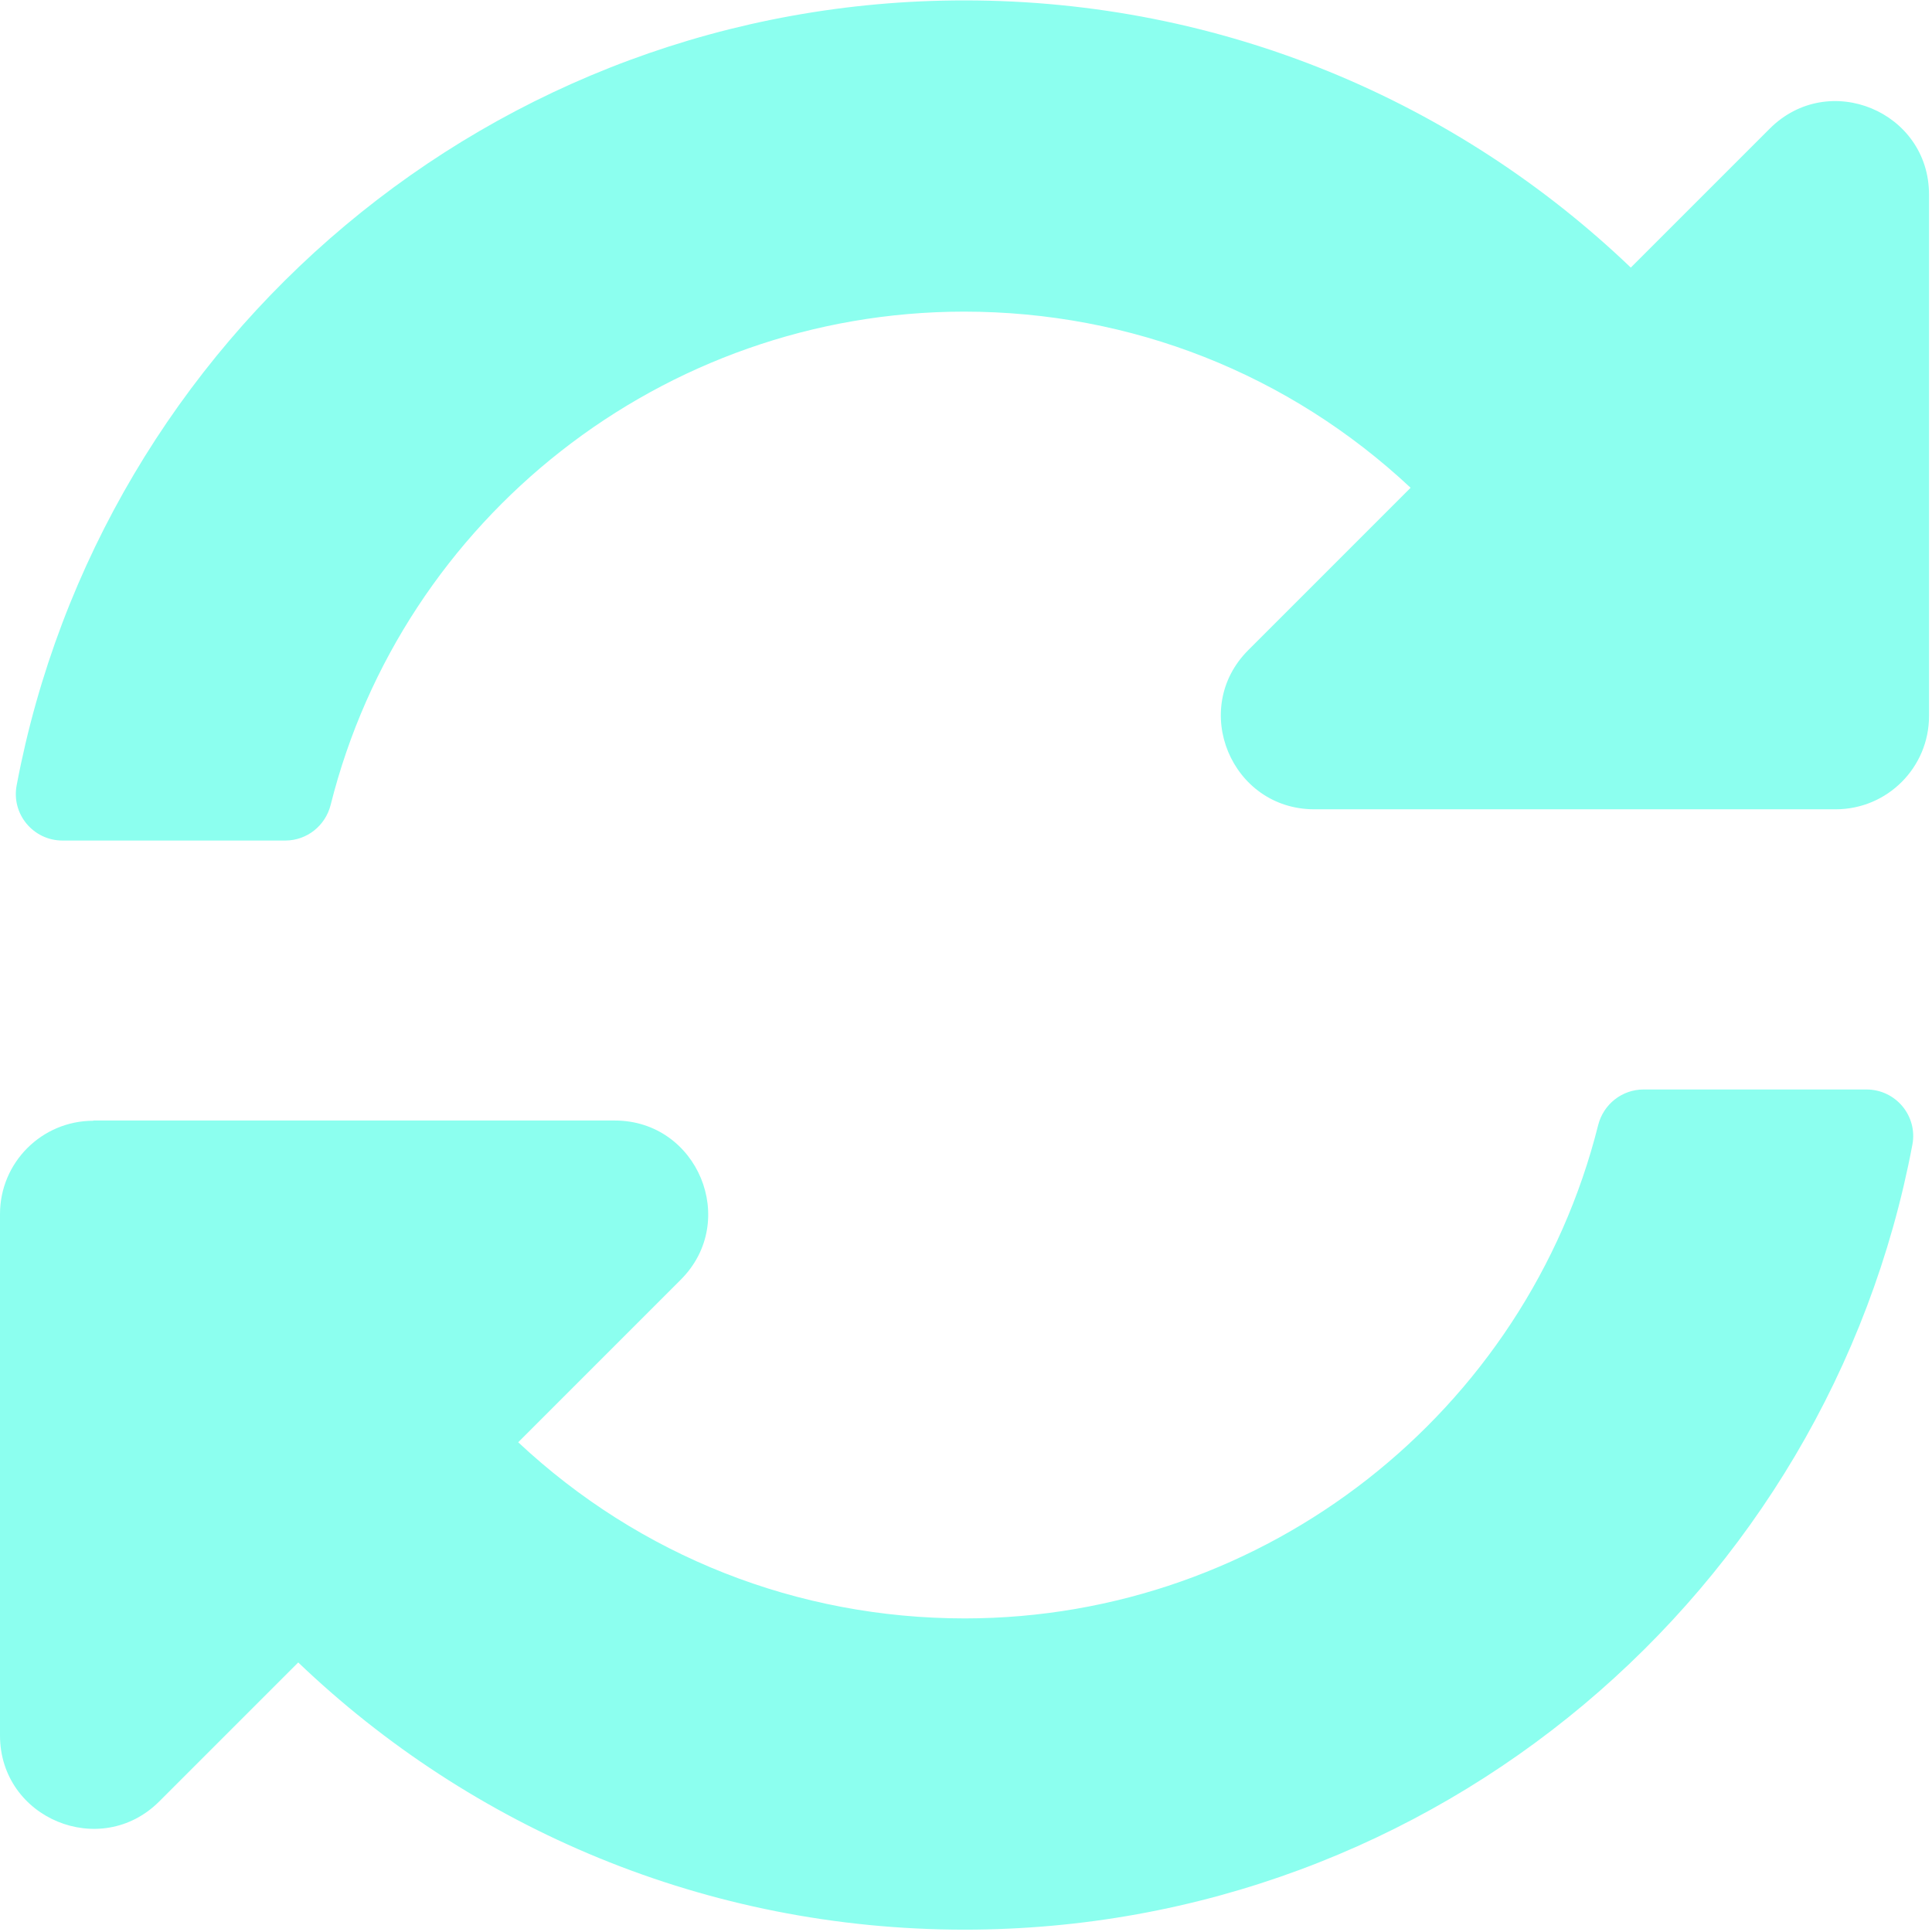
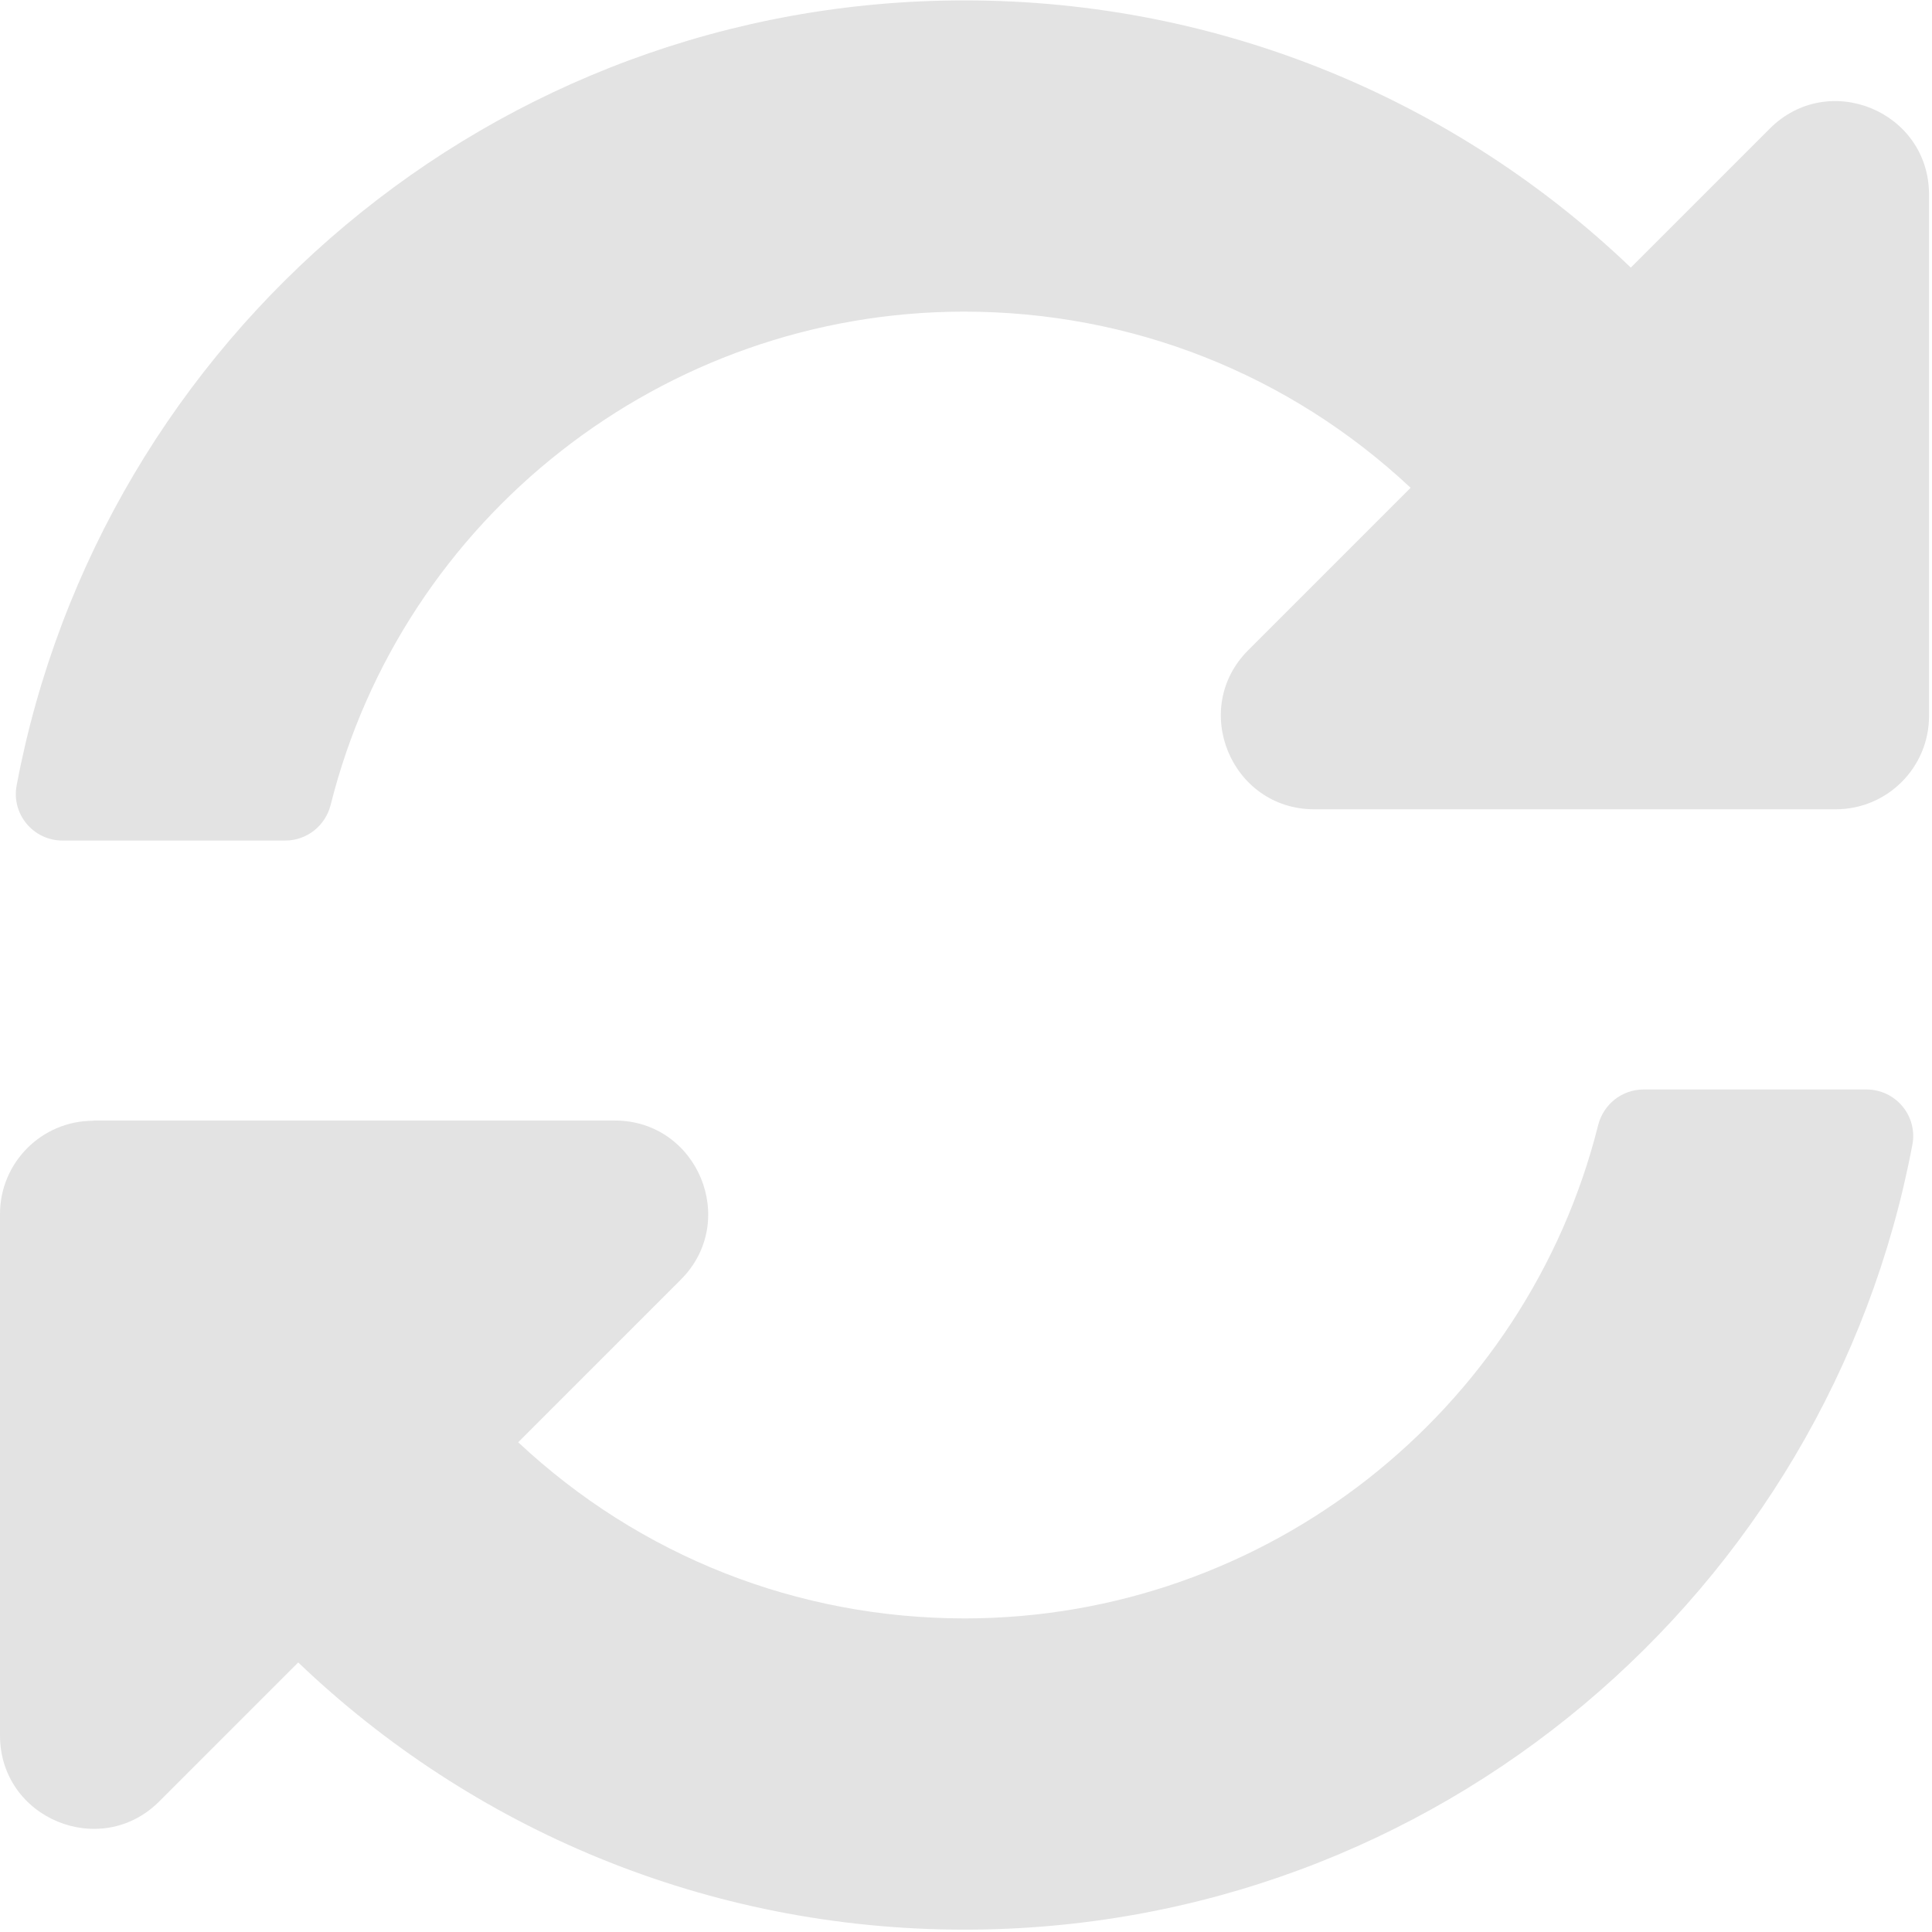
<svg xmlns="http://www.w3.org/2000/svg" width="32" height="32" viewBox="0 0 8.467 8.467" version="1.1" id="svg8">
  <defs id="defs2" />
  <g id="layer1" transform="translate(0,-288.5333)">
-     <path id="path1009" d="m 6.182,290.671 c -0.533,-0.499 -1.224,-0.772 -1.958,-0.772 -1.32,10e-4 -2.46,0.906 -2.775,2.162 -0.023,0.091 -0.104,0.156 -0.199,0.156 H 0.274 c -0.128,0 -0.225,-0.116 -0.201,-0.242 0.369,-1.958 2.088,-3.44 4.154,-3.44 1.133,0 2.161,0.445 2.92,1.171 l 0.609,-0.609 c 0.258,-0.258 0.698,-0.075 0.698,0.289 v 2.285 c 0,0.226 -0.183,0.409 -0.409,0.409 H 5.76 c -0.364,0 -0.547,-0.441 -0.289,-0.698 z m -5.773,2.773 H 2.694 c 0.364,0 0.547,0.441 0.289,0.698 l -0.712,0.712 c 0.533,0.499 1.224,0.772 1.958,0.772 1.32,-0.001 2.46,-0.906 2.775,-2.162 0.023,-0.091 0.104,-0.156 0.199,-0.156 h 0.977 c 0.128,0 0.225,0.116 0.201,0.242 -0.369,1.958 -2.088,3.44 -4.154,3.44 -1.133,0 -2.161,-0.445 -2.92,-1.171 l -0.609,0.609 C 0.441,296.685 2.9982837e-8,296.503 2.9982837e-8,296.139 v -2.285 C 2.9982837e-8,293.628 0.183,293.445 0.409,293.445 Z" style="fill:#8cffef;fill-opacity:1;stroke-width:0.017" />
+     <path id="path1009" d="m 6.182,290.671 c -0.533,-0.499 -1.224,-0.772 -1.958,-0.772 -1.32,10e-4 -2.46,0.906 -2.775,2.162 -0.023,0.091 -0.104,0.156 -0.199,0.156 H 0.274 c -0.128,0 -0.225,-0.116 -0.201,-0.242 0.369,-1.958 2.088,-3.44 4.154,-3.44 1.133,0 2.161,0.445 2.92,1.171 l 0.609,-0.609 c 0.258,-0.258 0.698,-0.075 0.698,0.289 v 2.285 c 0,0.226 -0.183,0.409 -0.409,0.409 H 5.76 c -0.364,0 -0.547,-0.441 -0.289,-0.698 z m -5.773,2.773 H 2.694 c 0.364,0 0.547,0.441 0.289,0.698 l -0.712,0.712 c 0.533,0.499 1.224,0.772 1.958,0.772 1.32,-0.001 2.46,-0.906 2.775,-2.162 0.023,-0.091 0.104,-0.156 0.199,-0.156 h 0.977 c 0.128,0 0.225,0.116 0.201,0.242 -0.369,1.958 -2.088,3.44 -4.154,3.44 -1.133,0 -2.161,-0.445 -2.92,-1.171 l -0.609,0.609 C 0.441,296.685 2.9982837e-8,296.503 2.9982837e-8,296.139 v -2.285 C 2.9982837e-8,293.628 0.183,293.445 0.409,293.445 Z" style="fill:#e3e3e3;fill-opacity:1;stroke-width:0.017" />
  </g>
</svg>
